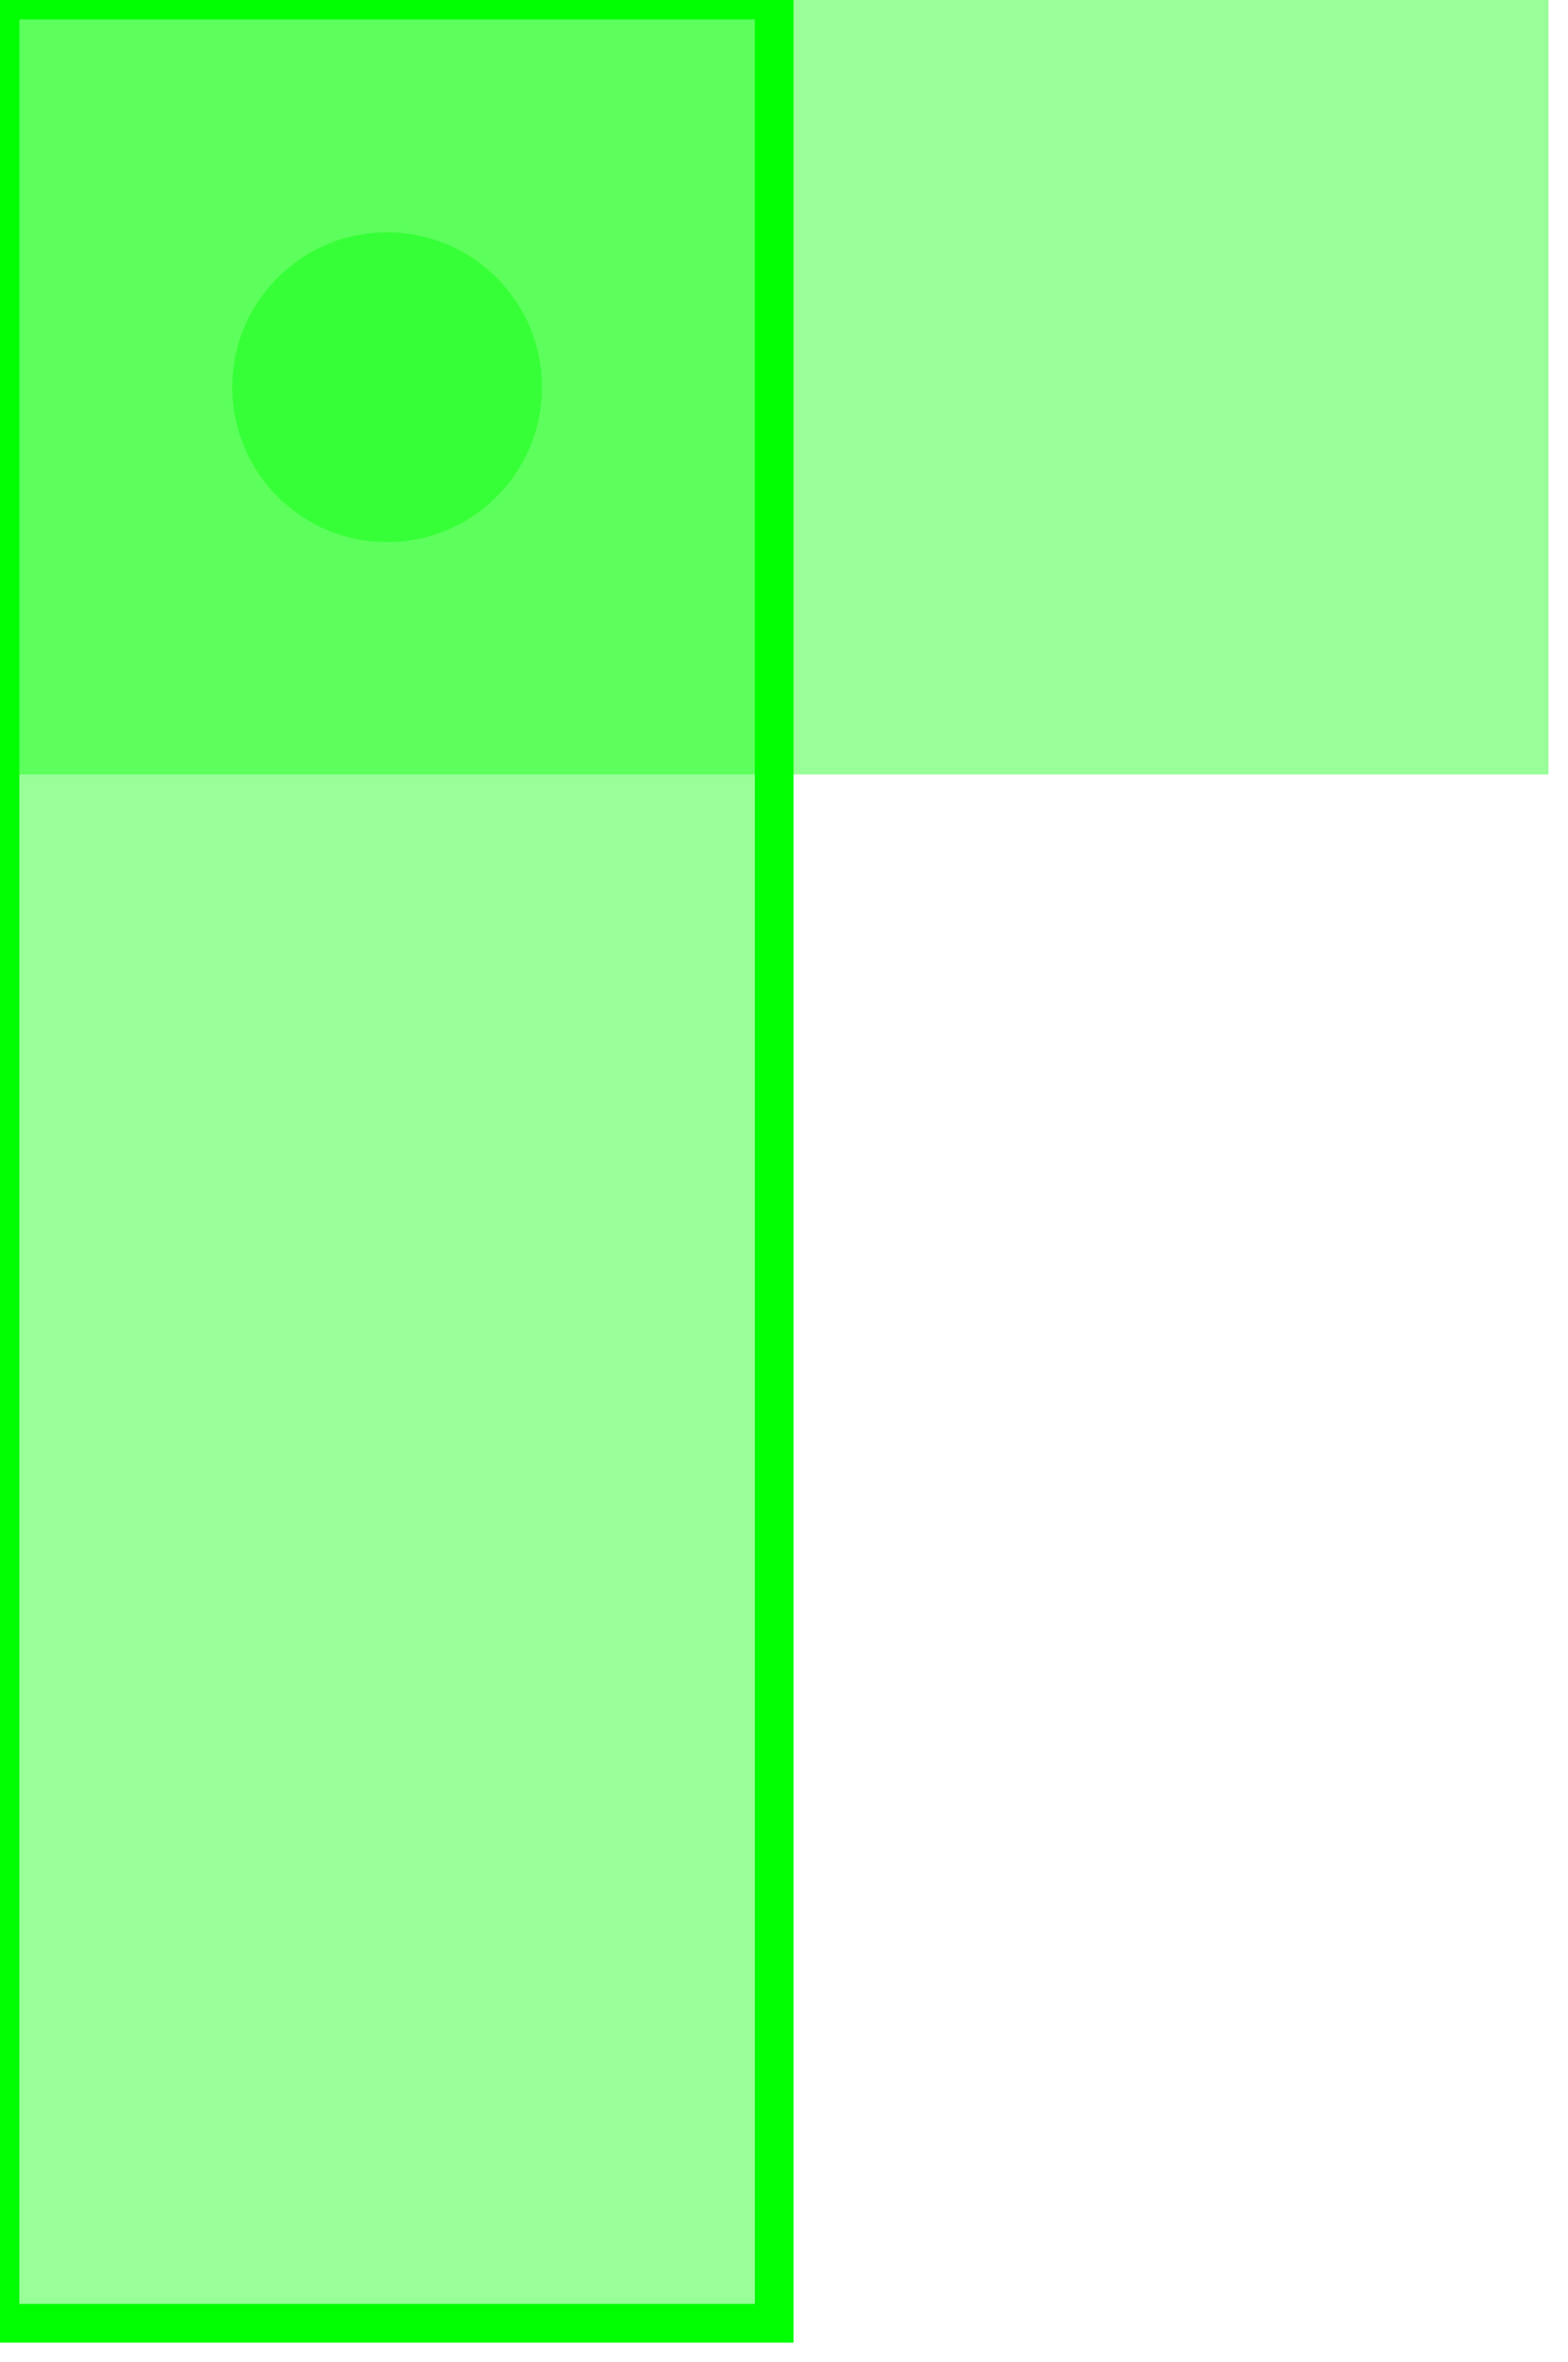
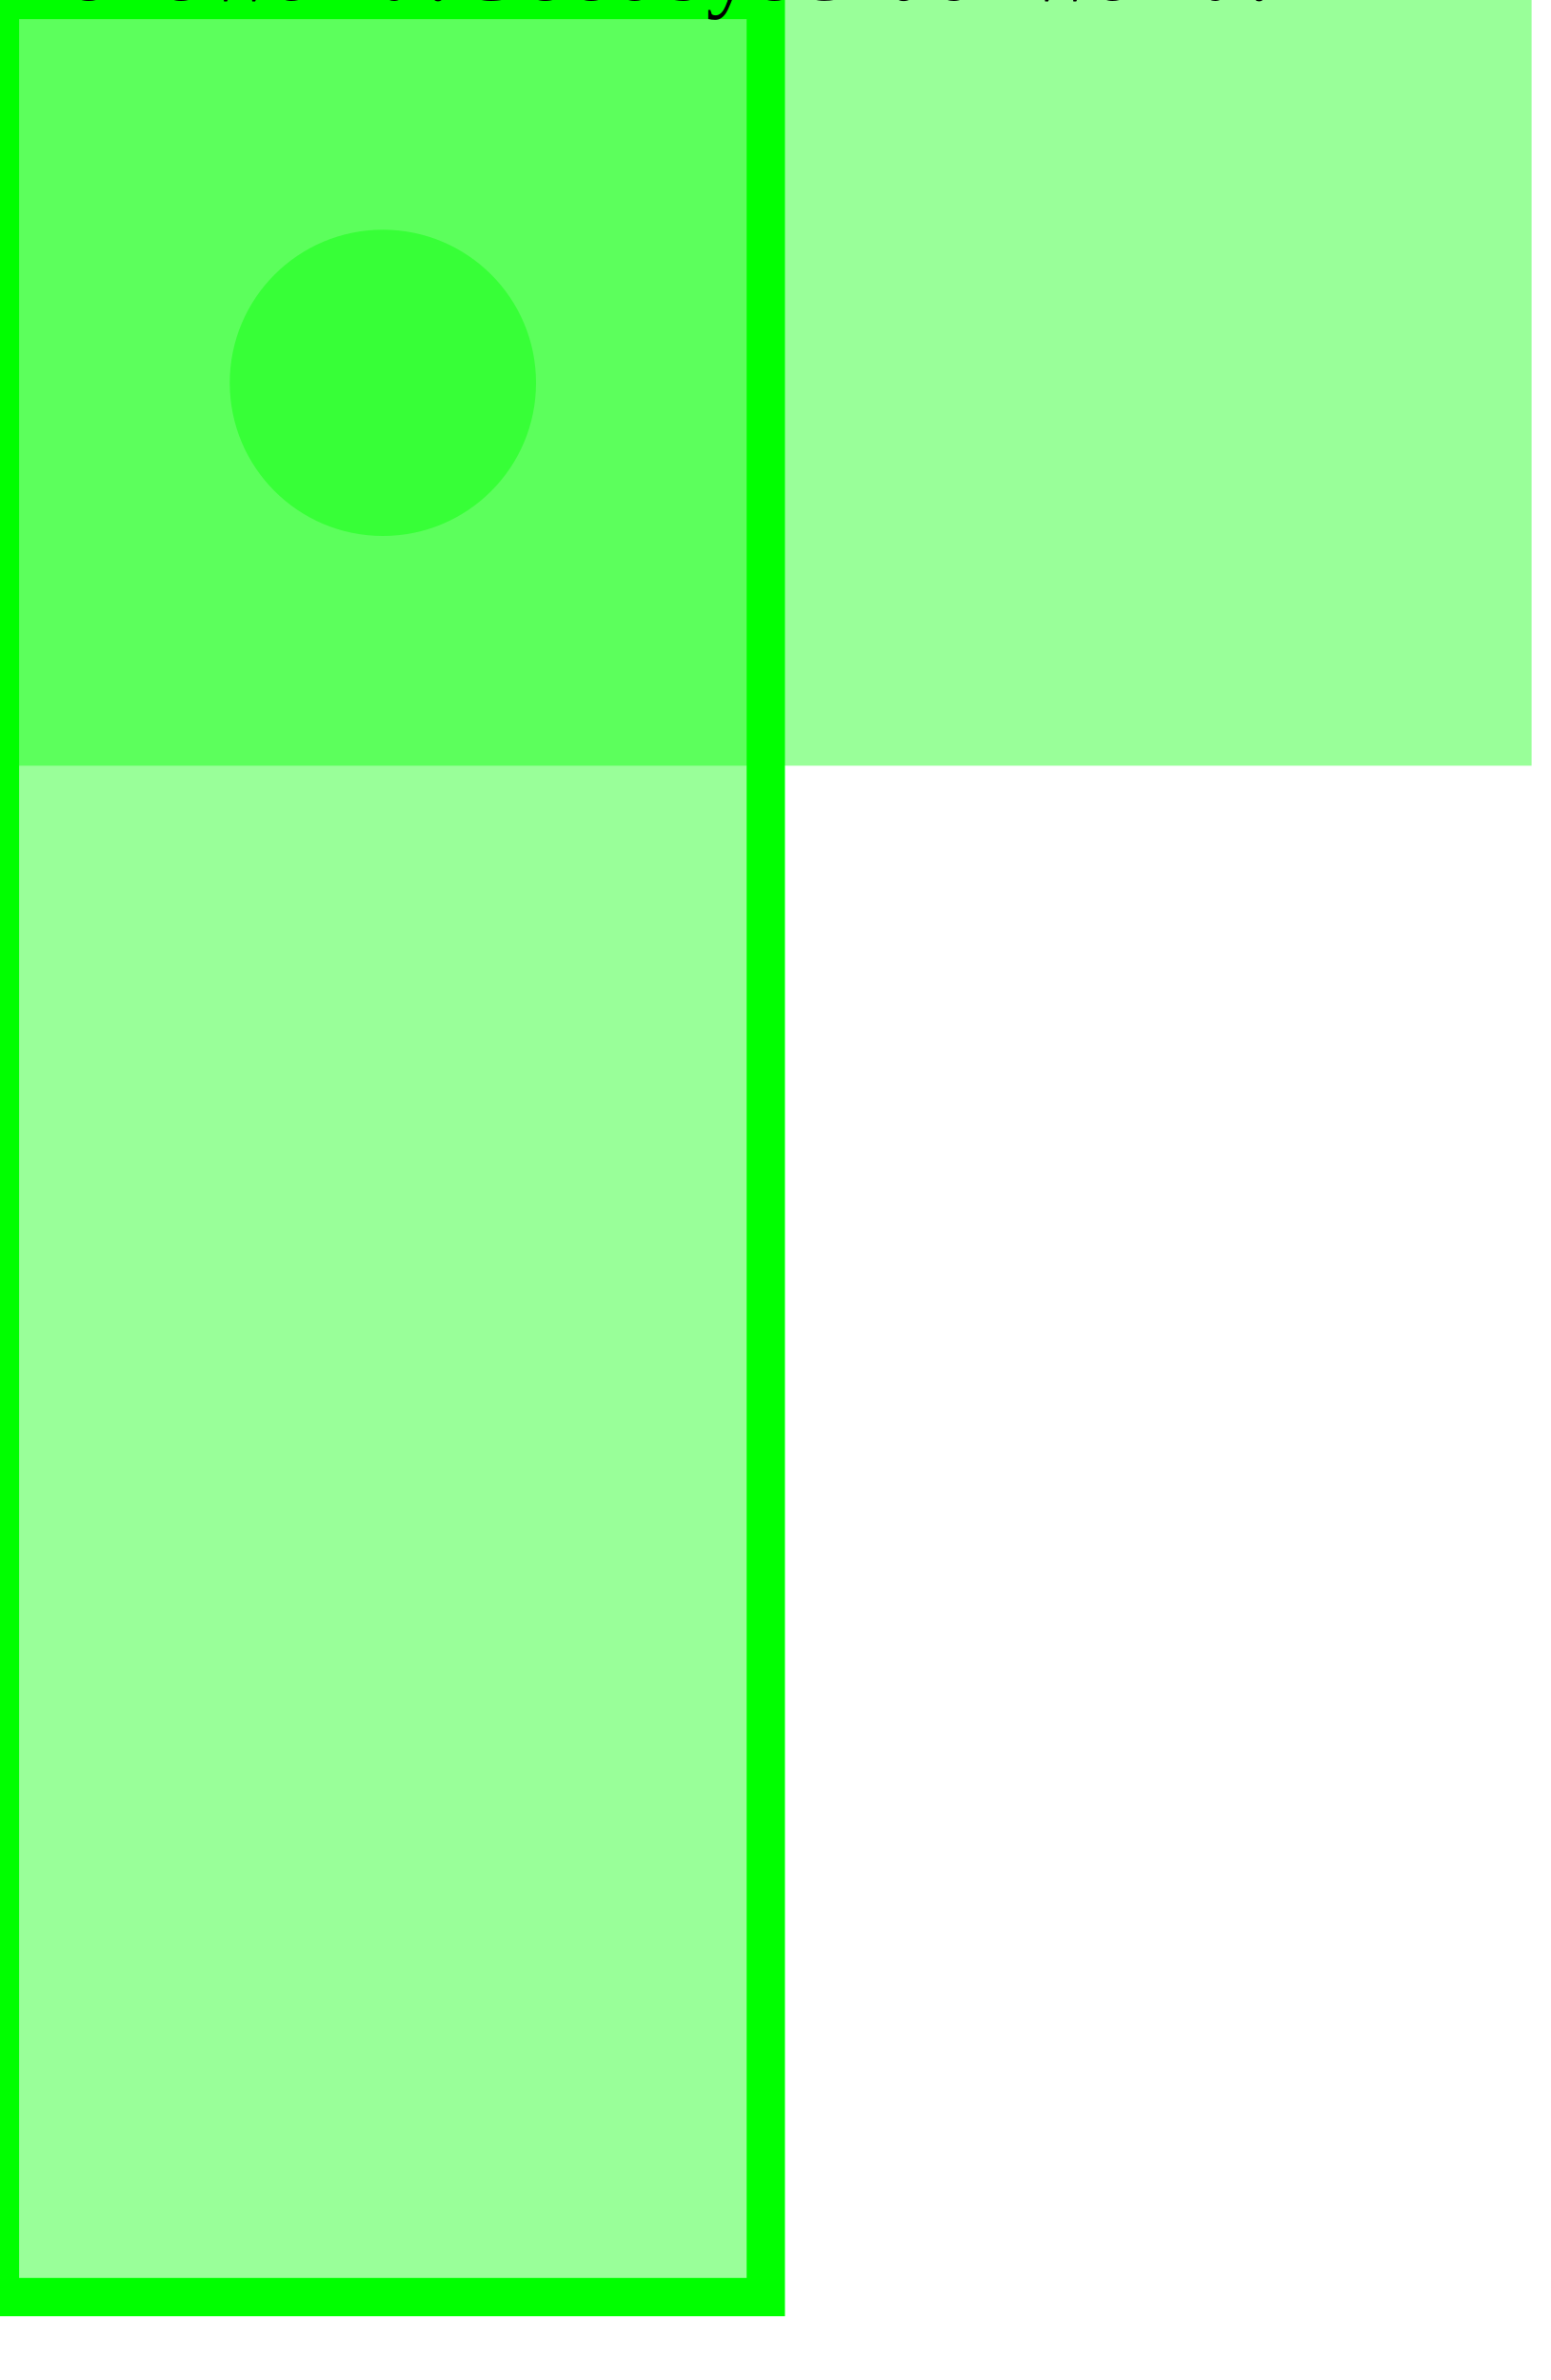
<svg xmlns="http://www.w3.org/2000/svg">
  <g fill-opacity="0.4">
    <rect fill="#0F0" stroke="#0F0" stroke-width="5" width="100" height="300" />
    <rect fill="#0F0" width="200" height="100" />
    <circle fill="#0F0" stroke="0F0" cx="50" cy="50" r="20" />
  </g>
+   <text>Hello
+ <tspan font-style="italic">World!</tspan>
+ Goodbye
+ <tspan font-style="italic">Cruel World!</tspan>
+   </text>
</svg>
